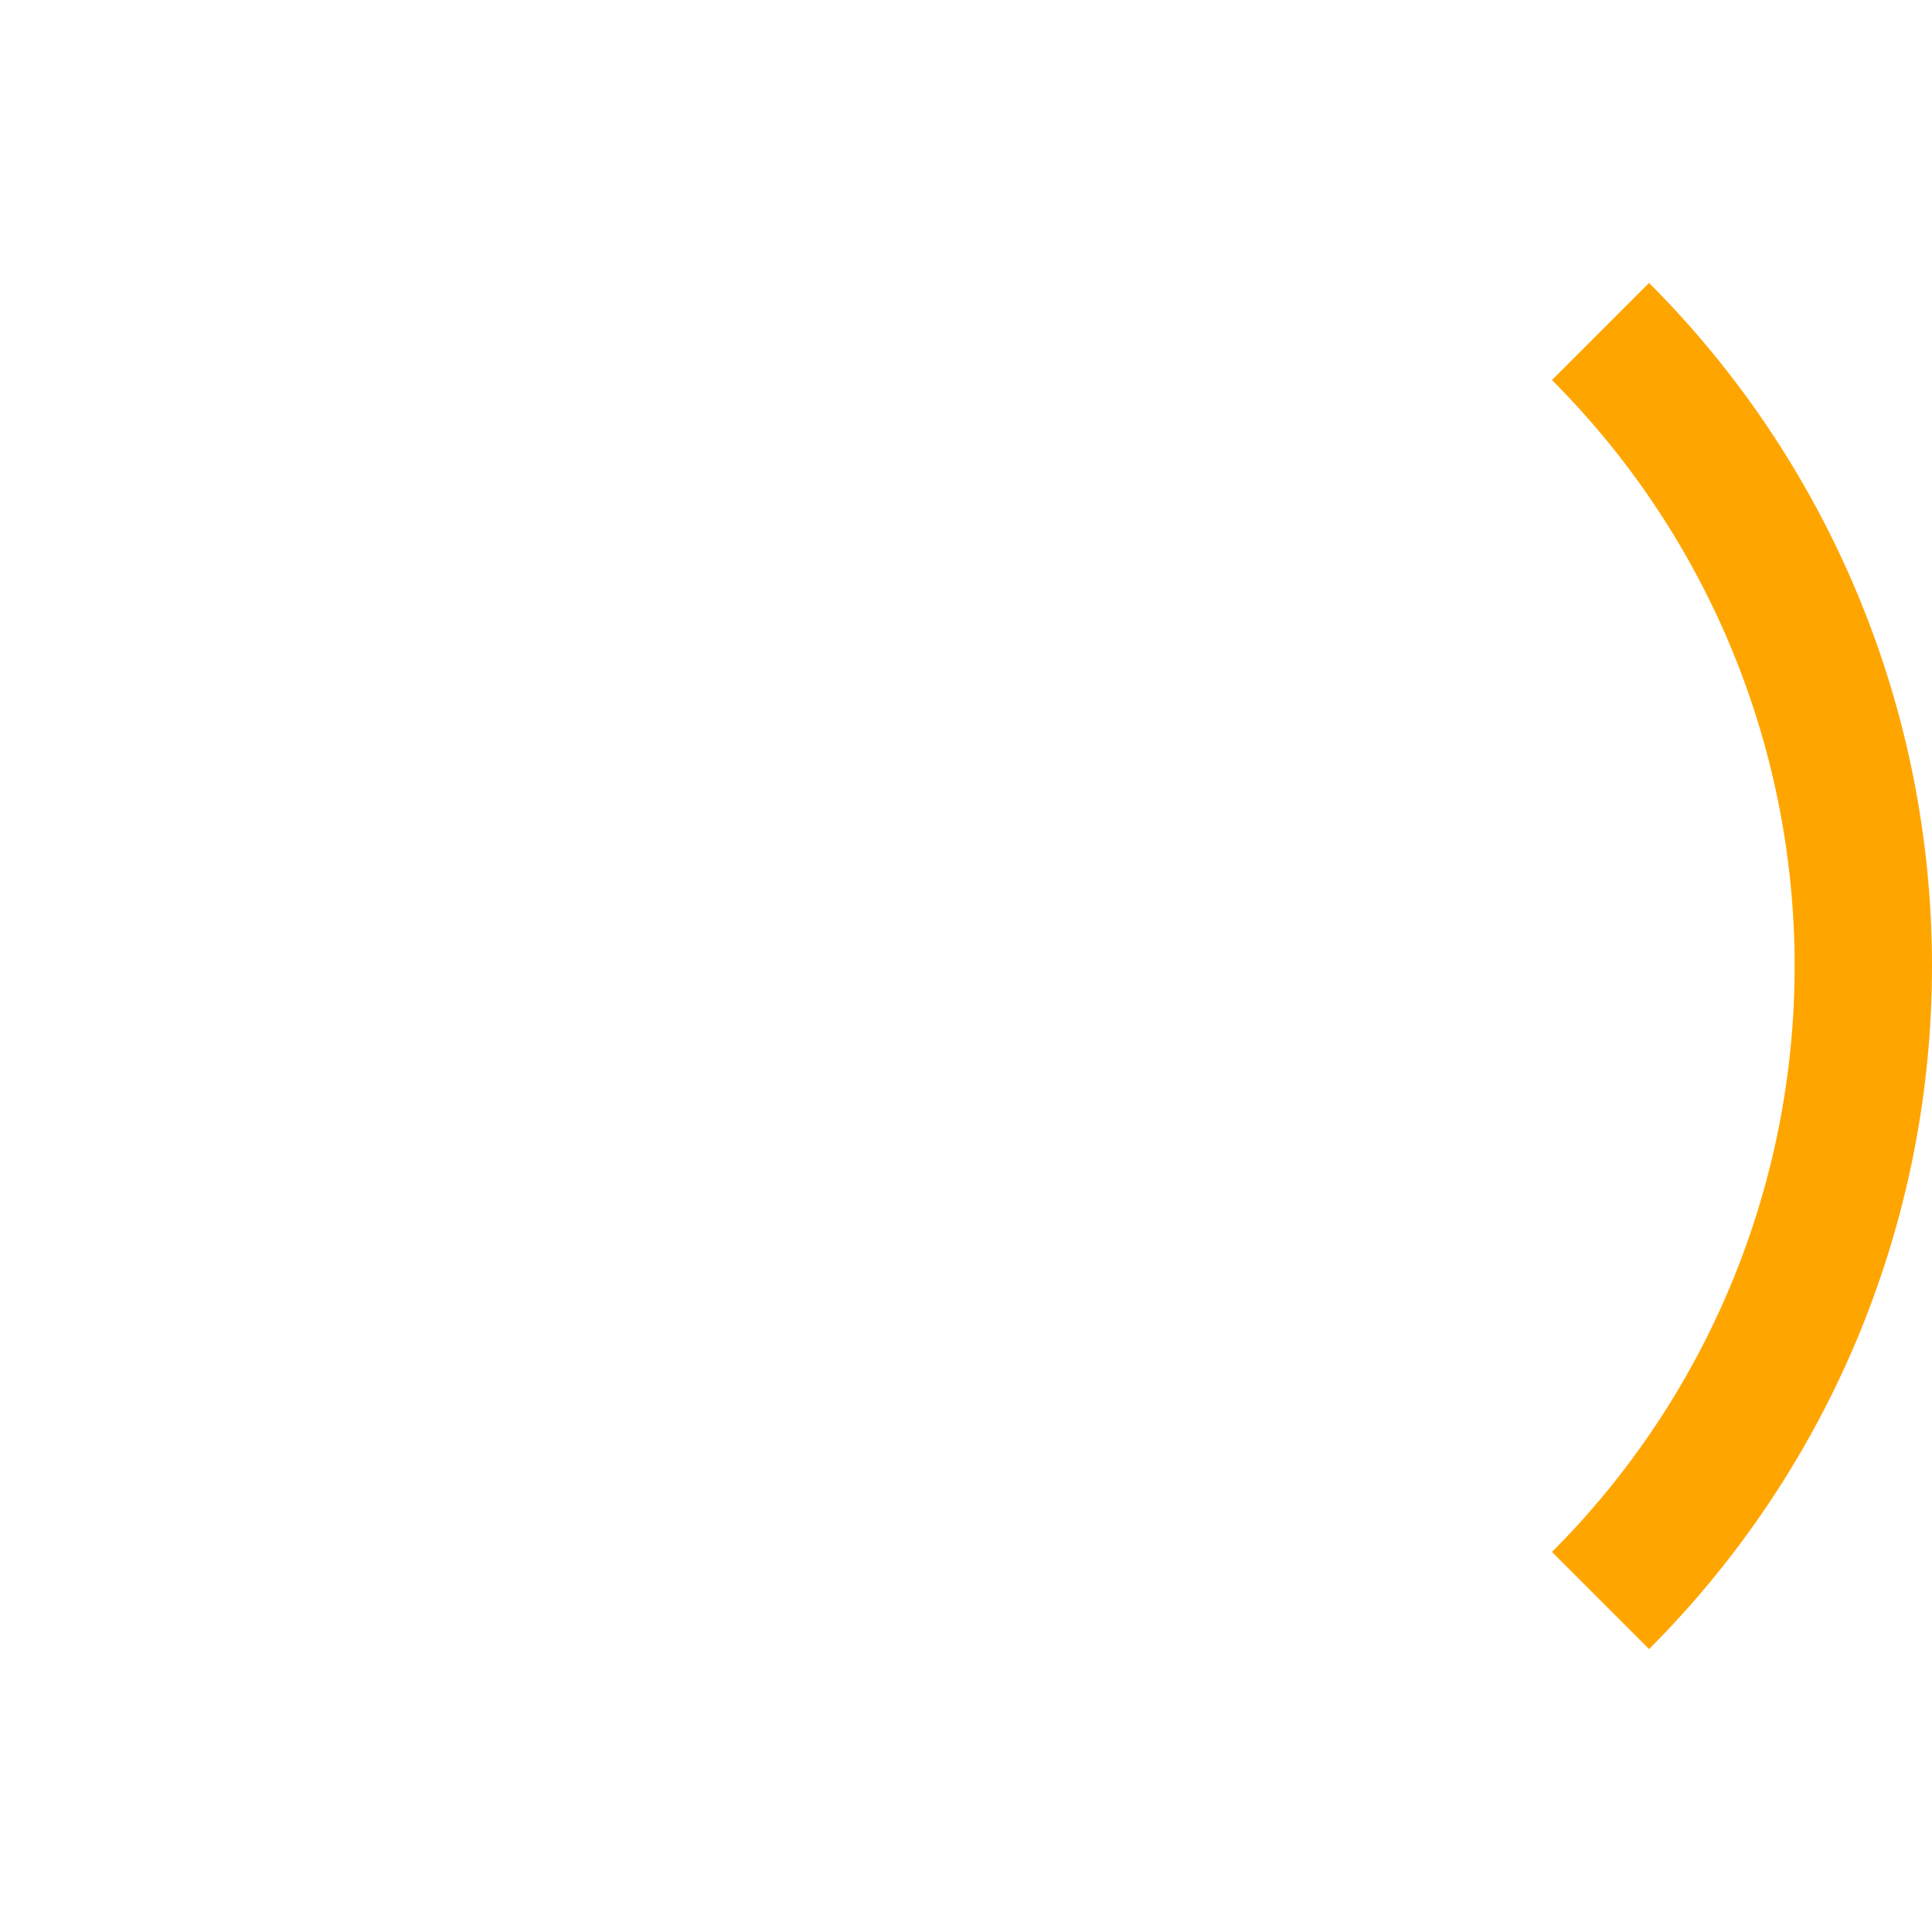
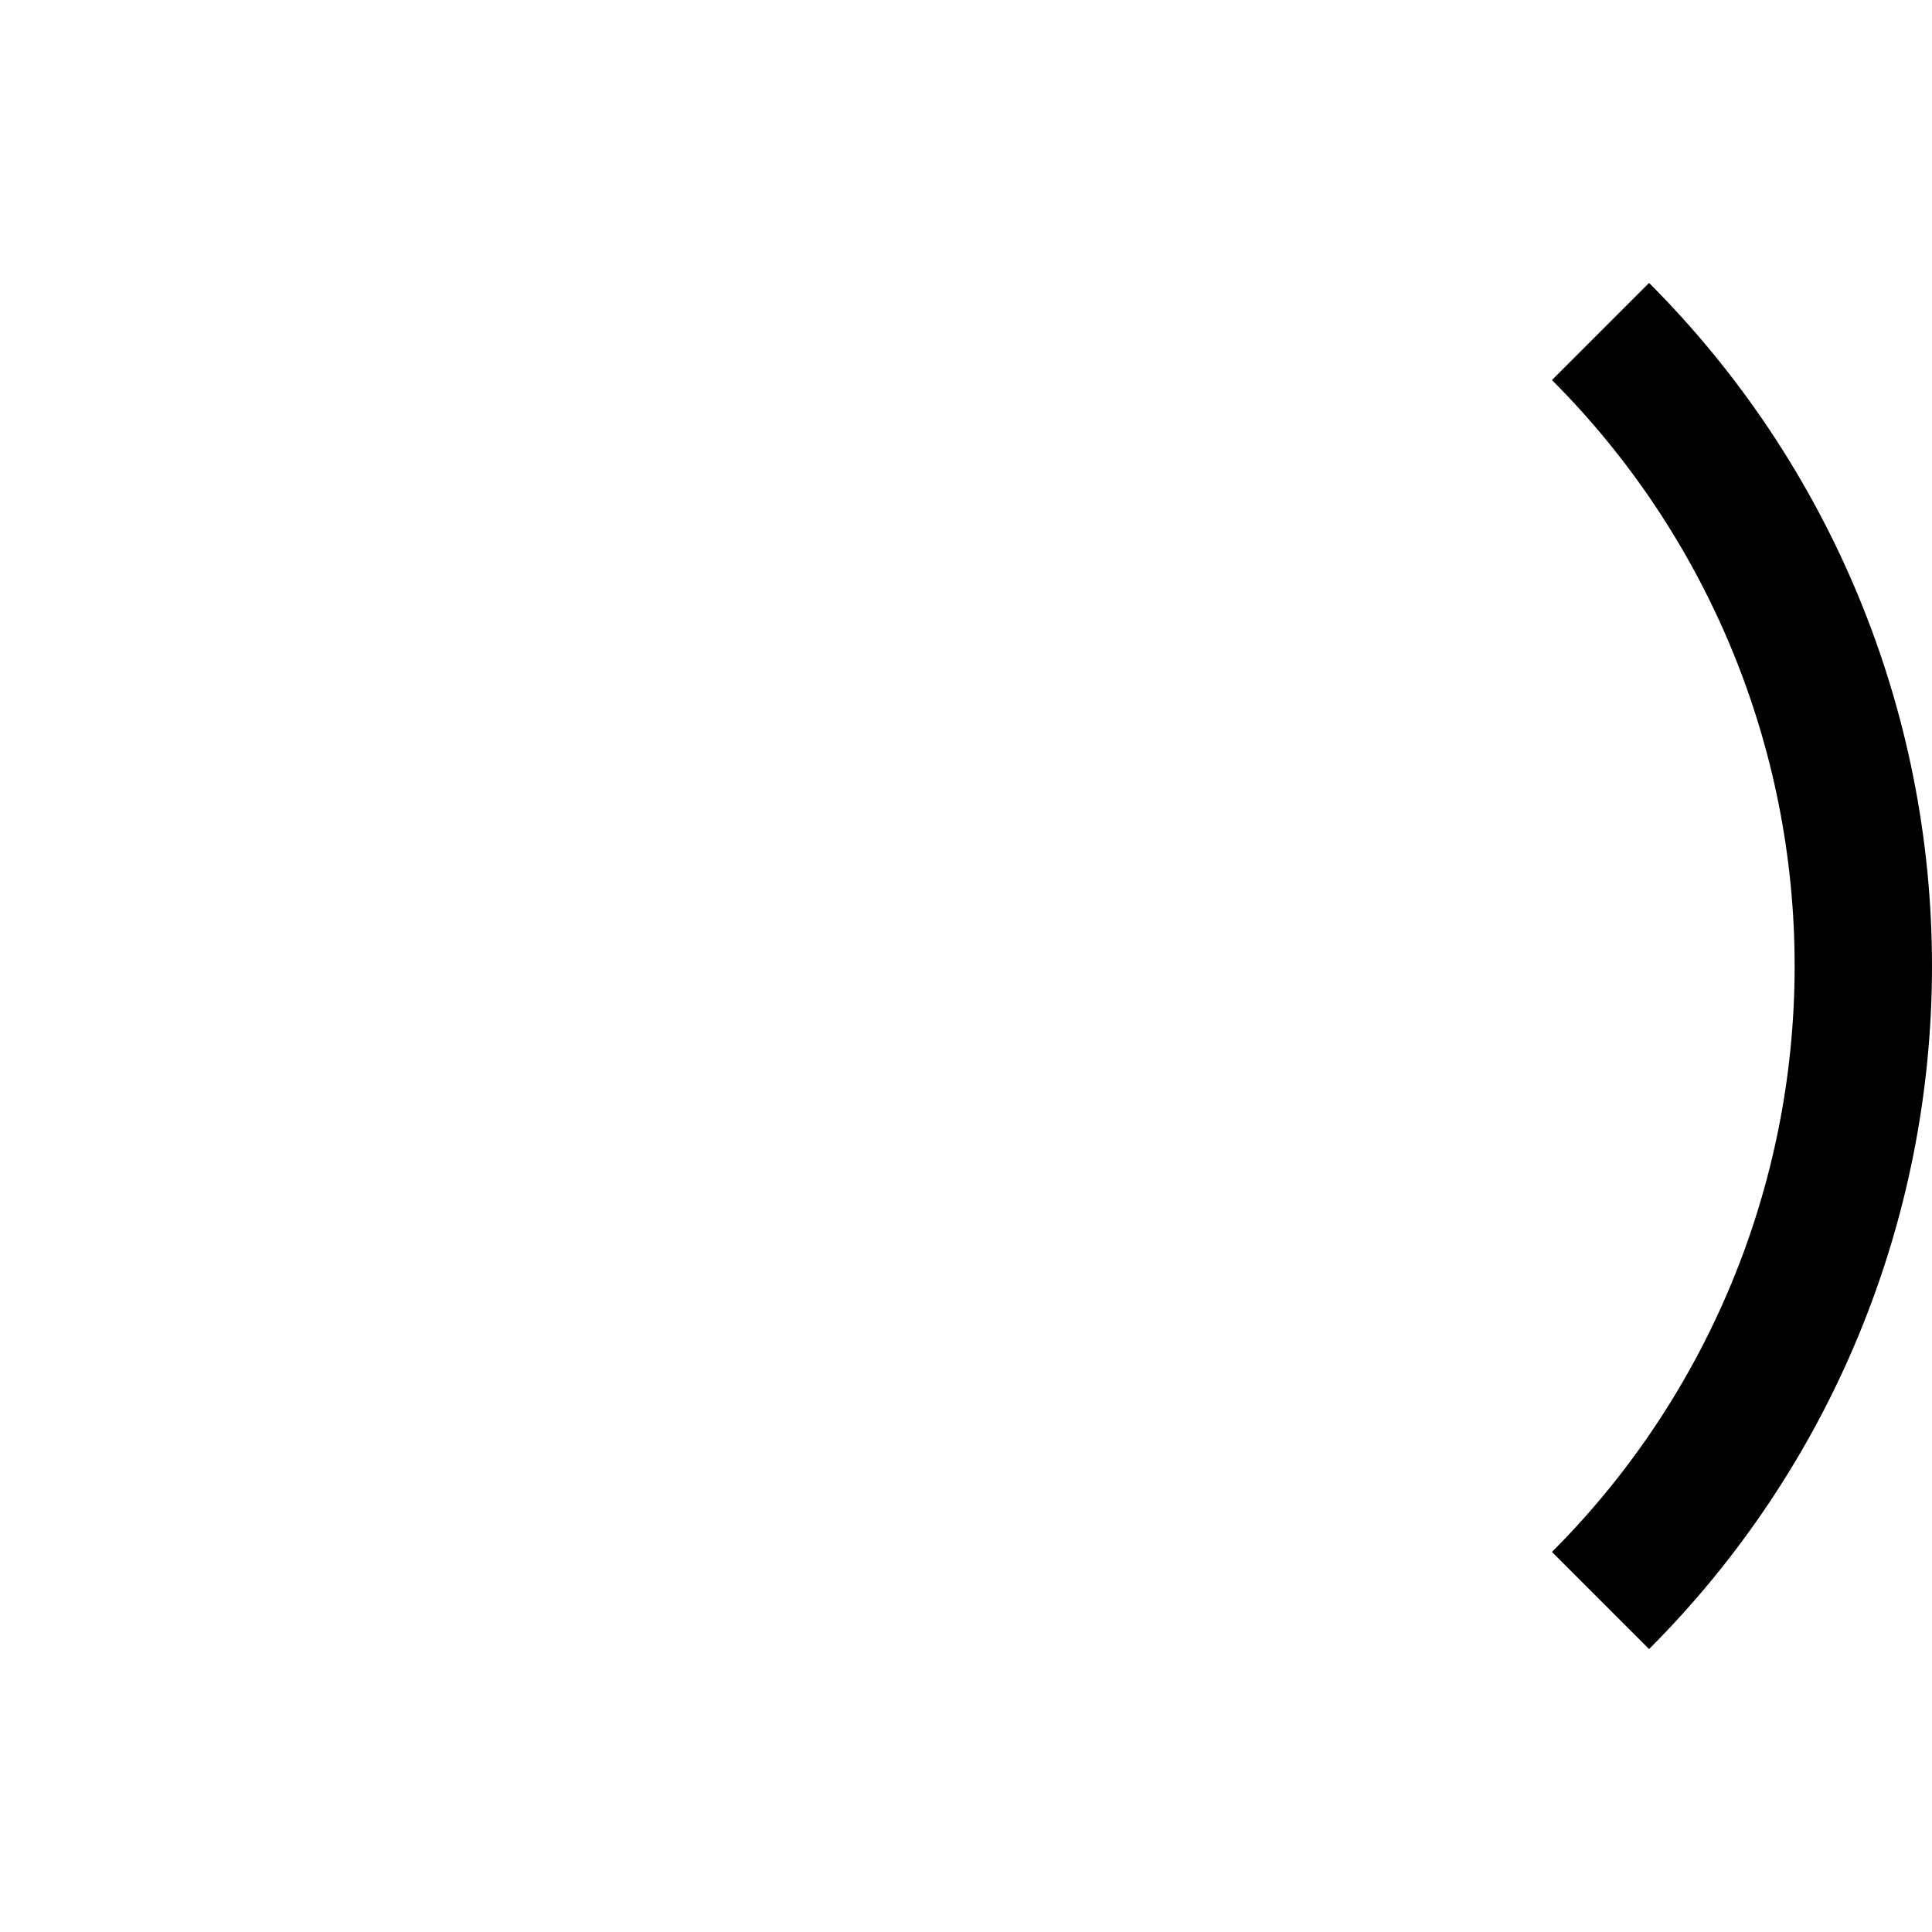
<svg xmlns="http://www.w3.org/2000/svg" viewBox="0 0 160 160" fill="none">
  <circle cx="80" cy="80" r="74.312" stroke-opacity="0.3" stroke-width="11.375" />
-   <path d="M132.547 27.453C146.483 41.389 154.312 60.291 154.312 80C154.313 99.709 146.483 118.611 132.547 132.547" stroke="orange" stroke-width="11.375" />
+   <path d="M132.547 27.453C146.483 41.389 154.312 60.291 154.312 80C154.313 99.709 146.483 118.611 132.547 132.547" stroke="#000000" stroke-width="11.375" />
</svg>
